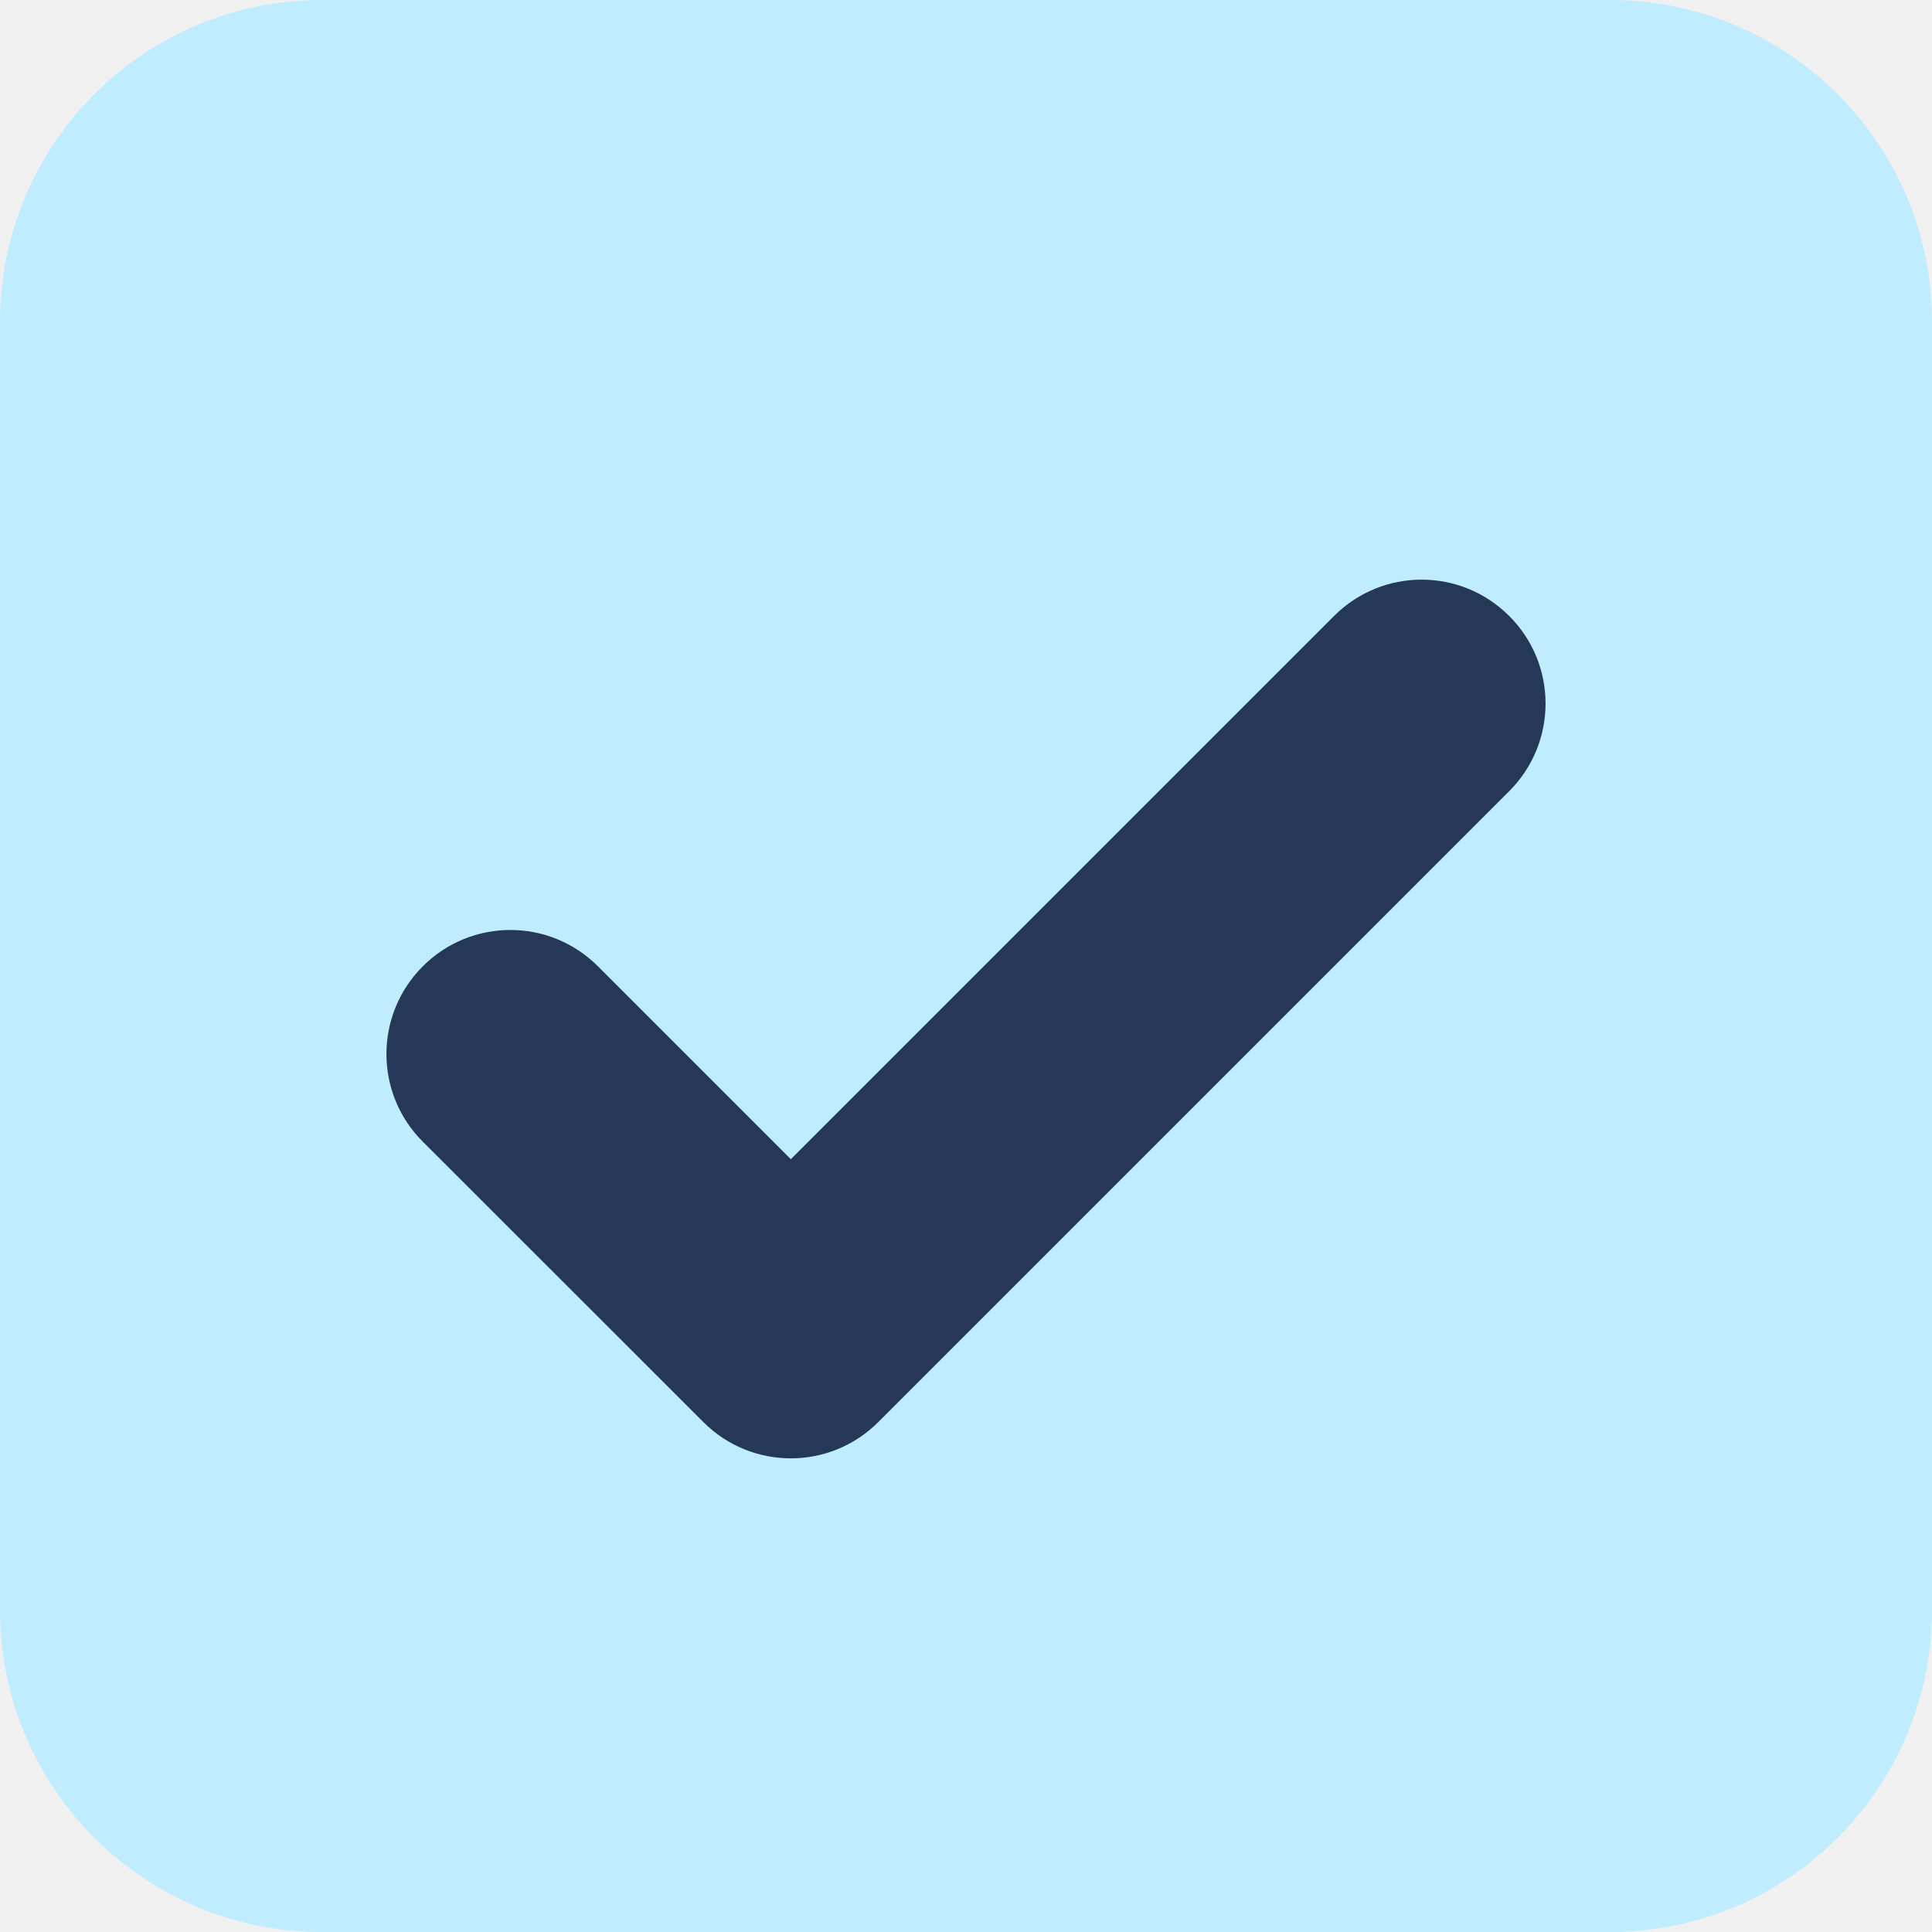
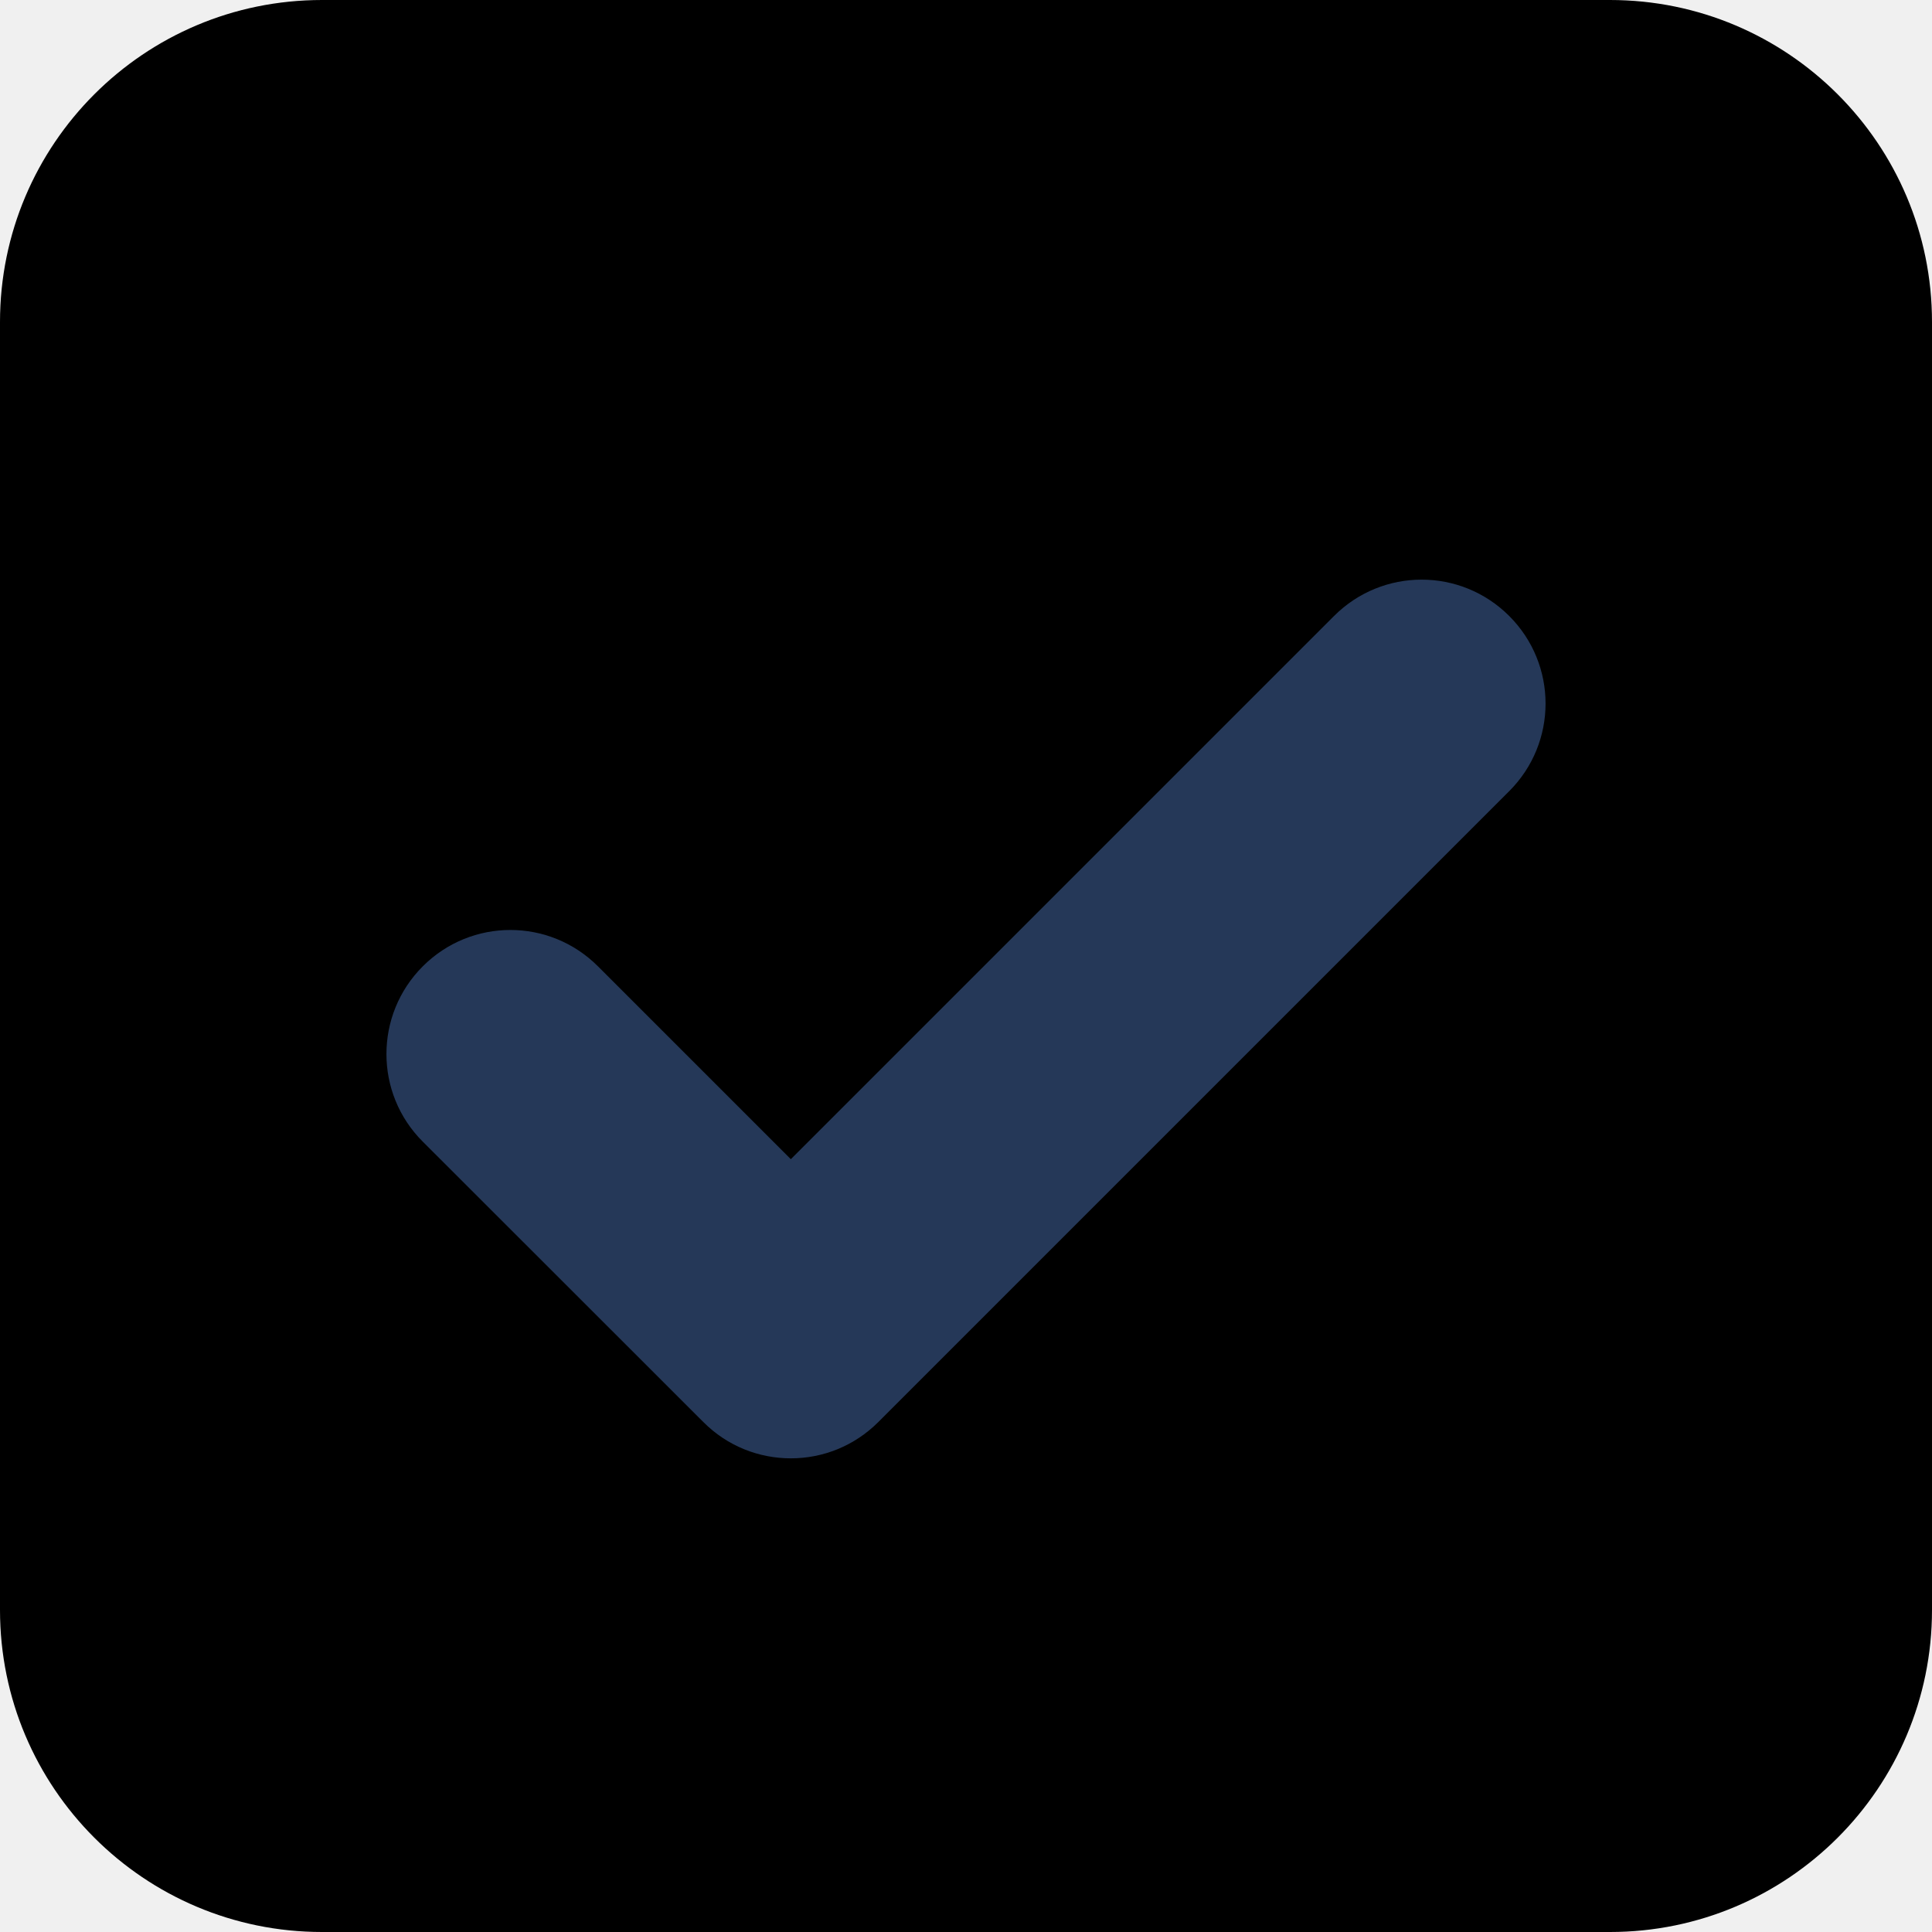
<svg xmlns="http://www.w3.org/2000/svg" xmlns:xlink="http://www.w3.org/1999/xlink" width="12px" height="12px" viewBox="0 0 12 12" version="1.1">
  <defs>
    <polygon id="path-1" points="0 5.783 7.629 5.783 7.629 -0 0 -0" />
    <rect id="path-3" x="0" y="0" width="12" height="12" rx="2" />
    <mask id="mask-4" maskContentUnits="userSpaceOnUse" maskUnits="objectBoundingBox" x="0" y="0" width="12" height="12" fill="white">
      <use xlink:href="#path-3" />
    </mask>
  </defs>
  <g id="Symbols" stroke="none" stroke-width="1" fill="none" fill-rule="evenodd">
    <g id="Dark-Sel-Def-Check">
      <g id="Group-2">
        <g id="Tick-Icon" transform="translate(2.4, 3.6)">
          <mask id="mask-2" fill="white">
            <use xlink:href="#path-1" />
          </mask>
          <g id="Clip-2" />
        </g>
        <g id="Group">
-           <use id="Rectangle-23-Copy-3" stroke="#BFECFF" mask="url(#mask-4)" stroke-width="2" fill="#BFECFF" xlink:href="#path-3" />
+           <use id="Rectangle-23-Copy-3" stroke="currentColor" mask="url(#mask-4)" stroke-width="2" fill="currentColor" xlink:href="#path-3" />
          <path d="M9.374,4.914 L5.456,8.832 C5.305,8.983 5.109,9.058 4.912,9.058 C4.715,9.058 4.518,8.983 4.368,8.832 L2.626,7.091 C2.325,6.791 2.325,6.303 2.626,6.002 C2.927,5.701 3.413,5.701 3.714,6.002 L4.912,7.2 L8.286,3.826 C8.587,3.525 9.073,3.525 9.374,3.826 C9.675,4.127 9.675,4.613 9.374,4.914" id="Fill-1" fill="#253858" />
        </g>
      </g>
    </g>
  </g>
</svg>
